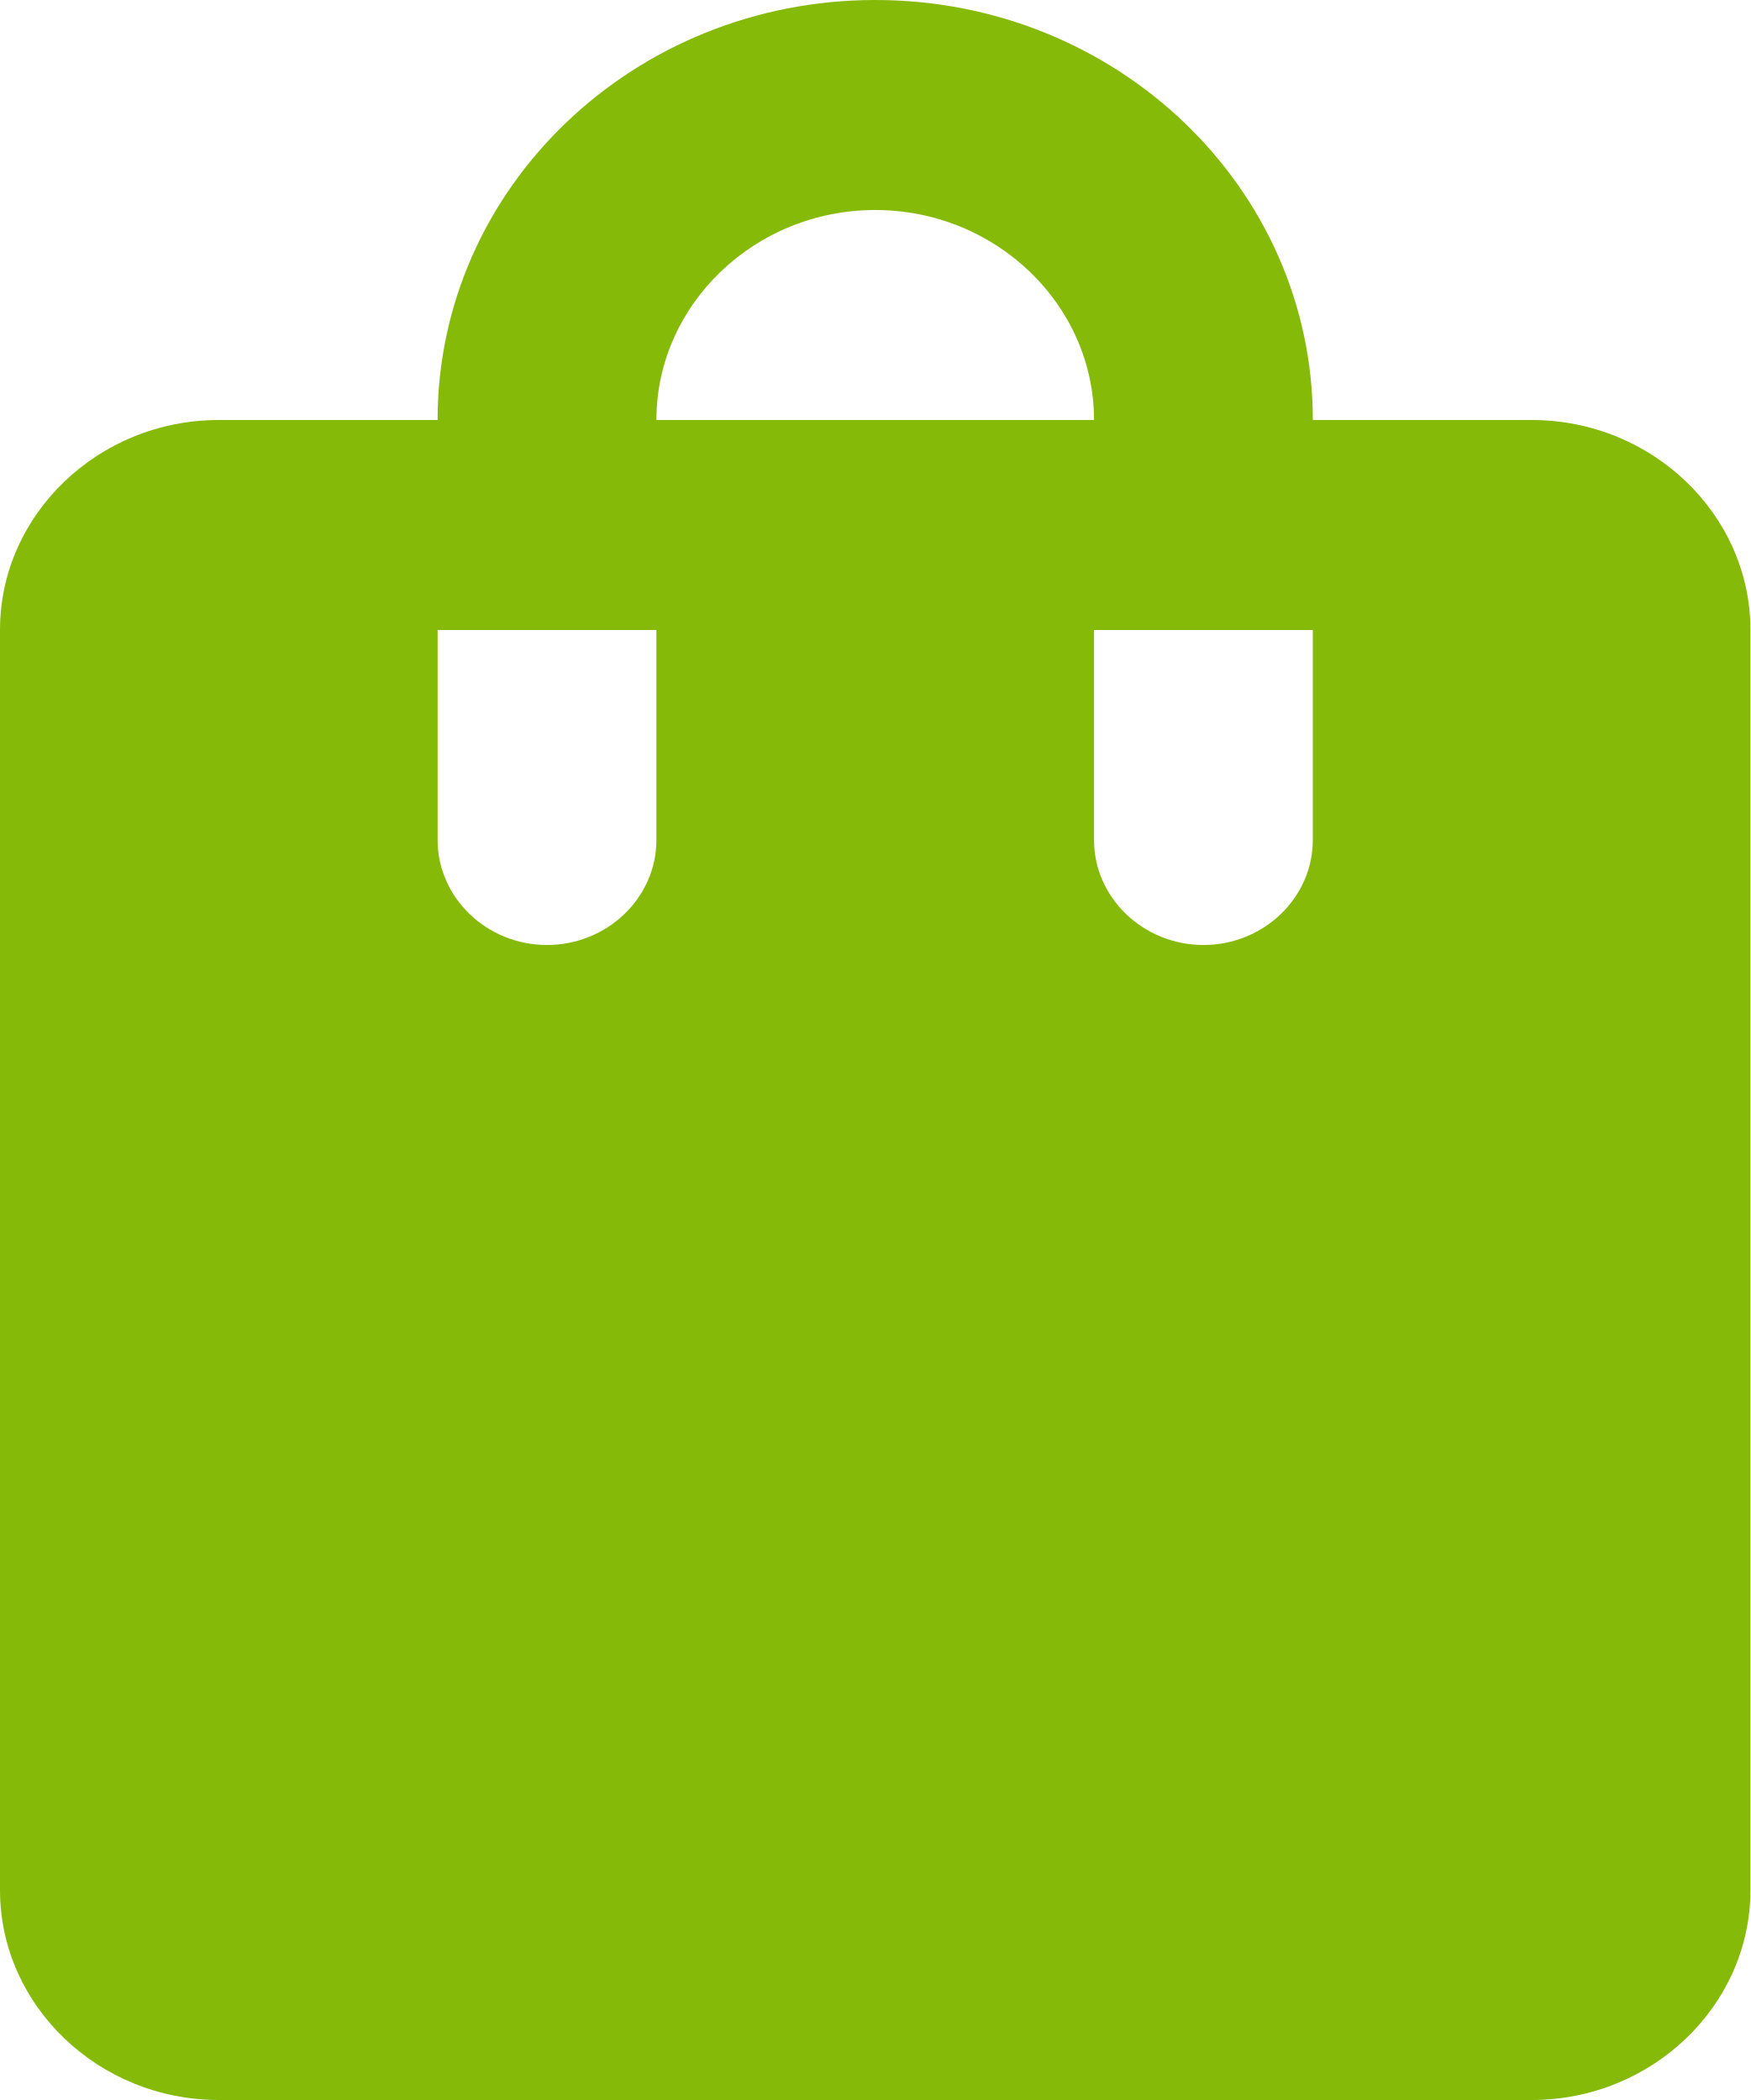
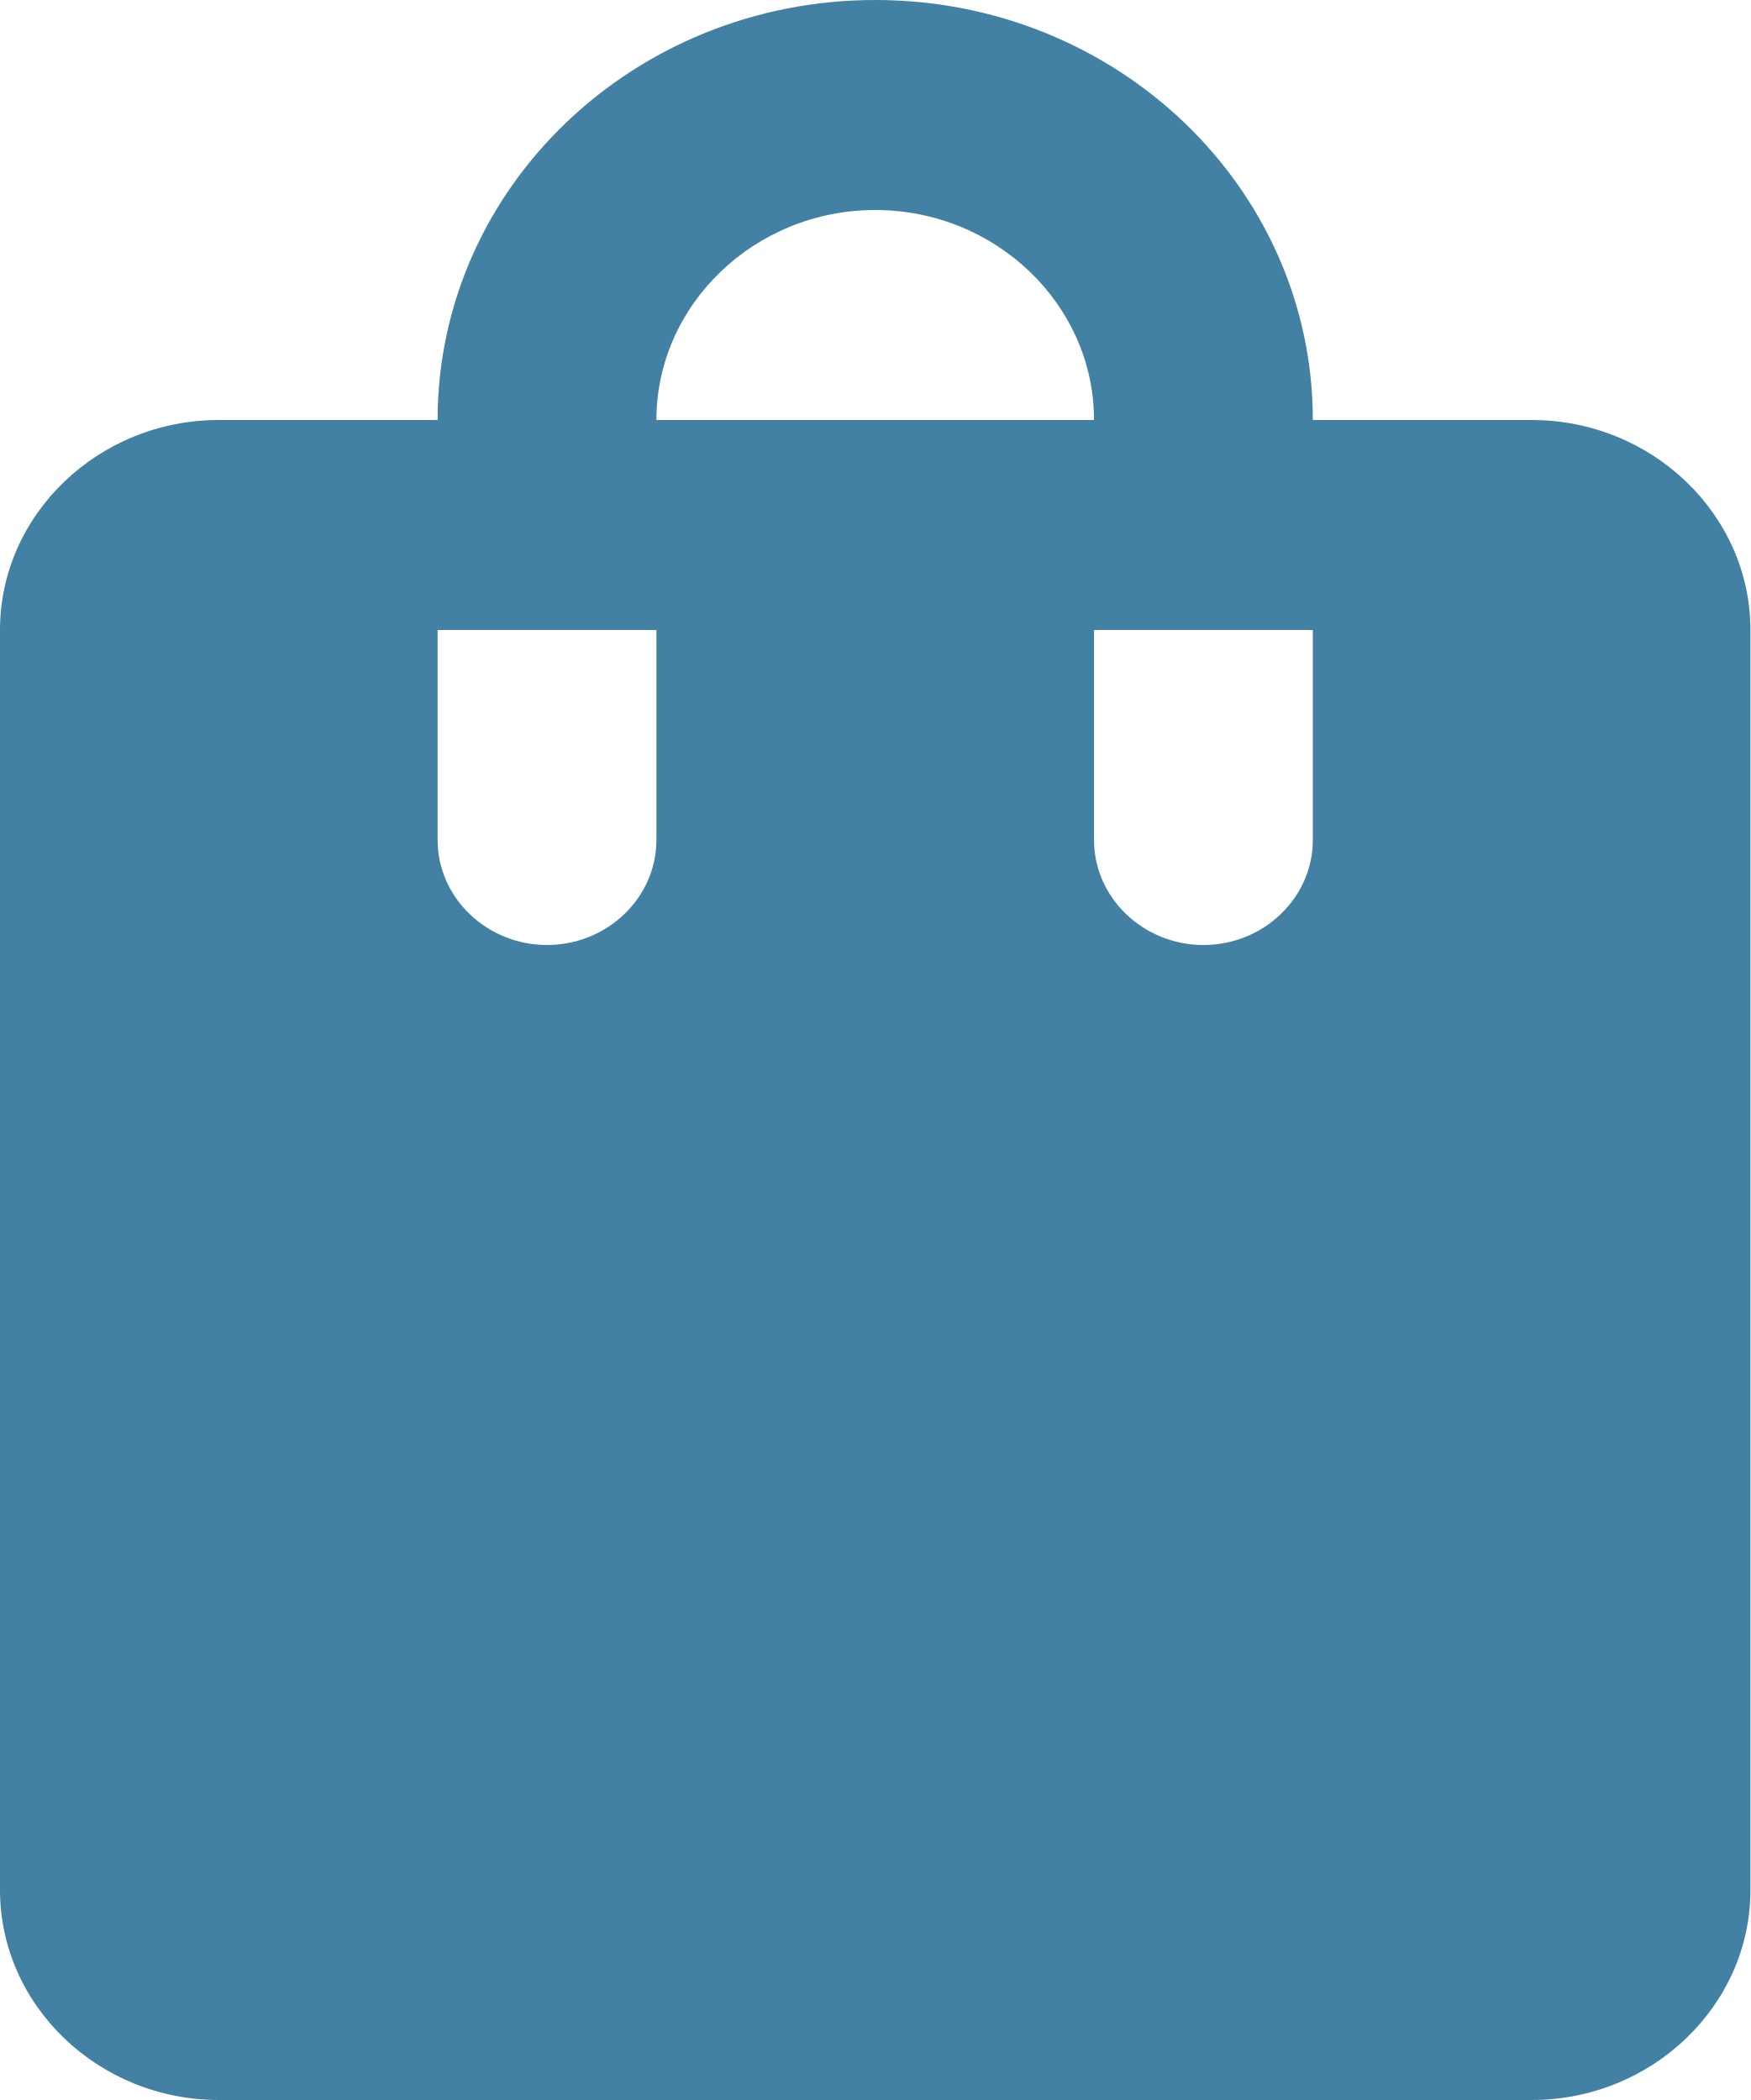
<svg xmlns="http://www.w3.org/2000/svg" width="25" height="30" viewBox="0 0 25 30" fill="none">
-   <path d="M21.875 6H18.75C18.75 2.685 15.953 0 12.5 0C9.047 0 6.25 2.685 6.25 6H3.125C1.406 6 0 7.35 0 9V27C0 28.65 1.406 30 3.125 30H21.875C23.594 30 25 28.65 25 27V9C25 7.35 23.594 6 21.875 6ZM9.375 12C9.375 12.825 8.672 13.5 7.812 13.5C6.953 13.5 6.25 12.825 6.25 12V9H9.375V12ZM12.5 3C14.219 3 15.625 4.35 15.625 6H9.375C9.375 4.35 10.781 3 12.5 3ZM18.75 12C18.75 12.825 18.047 13.5 17.188 13.5C16.328 13.5 15.625 12.825 15.625 12V9H18.75V12Z" fill="#85BA09" />
+   <path d="M21.875 6H18.75C18.75 2.685 15.953 0 12.5 0C9.047 0 6.25 2.685 6.25 6H3.125C1.406 6 0 7.35 0 9V27C0 28.65 1.406 30 3.125 30H21.875C23.594 30 25 28.65 25 27V9C25 7.35 23.594 6 21.875 6ZM9.375 12C9.375 12.825 8.672 13.5 7.812 13.5C6.953 13.5 6.25 12.825 6.25 12V9H9.375V12ZM12.5 3C14.219 3 15.625 4.35 15.625 6H9.375C9.375 4.35 10.781 3 12.5 3ZM18.75 12C18.75 12.825 18.047 13.5 17.188 13.5C16.328 13.5 15.625 12.825 15.625 12V9H18.75V12Z" fill="#4281A4" />
</svg>
